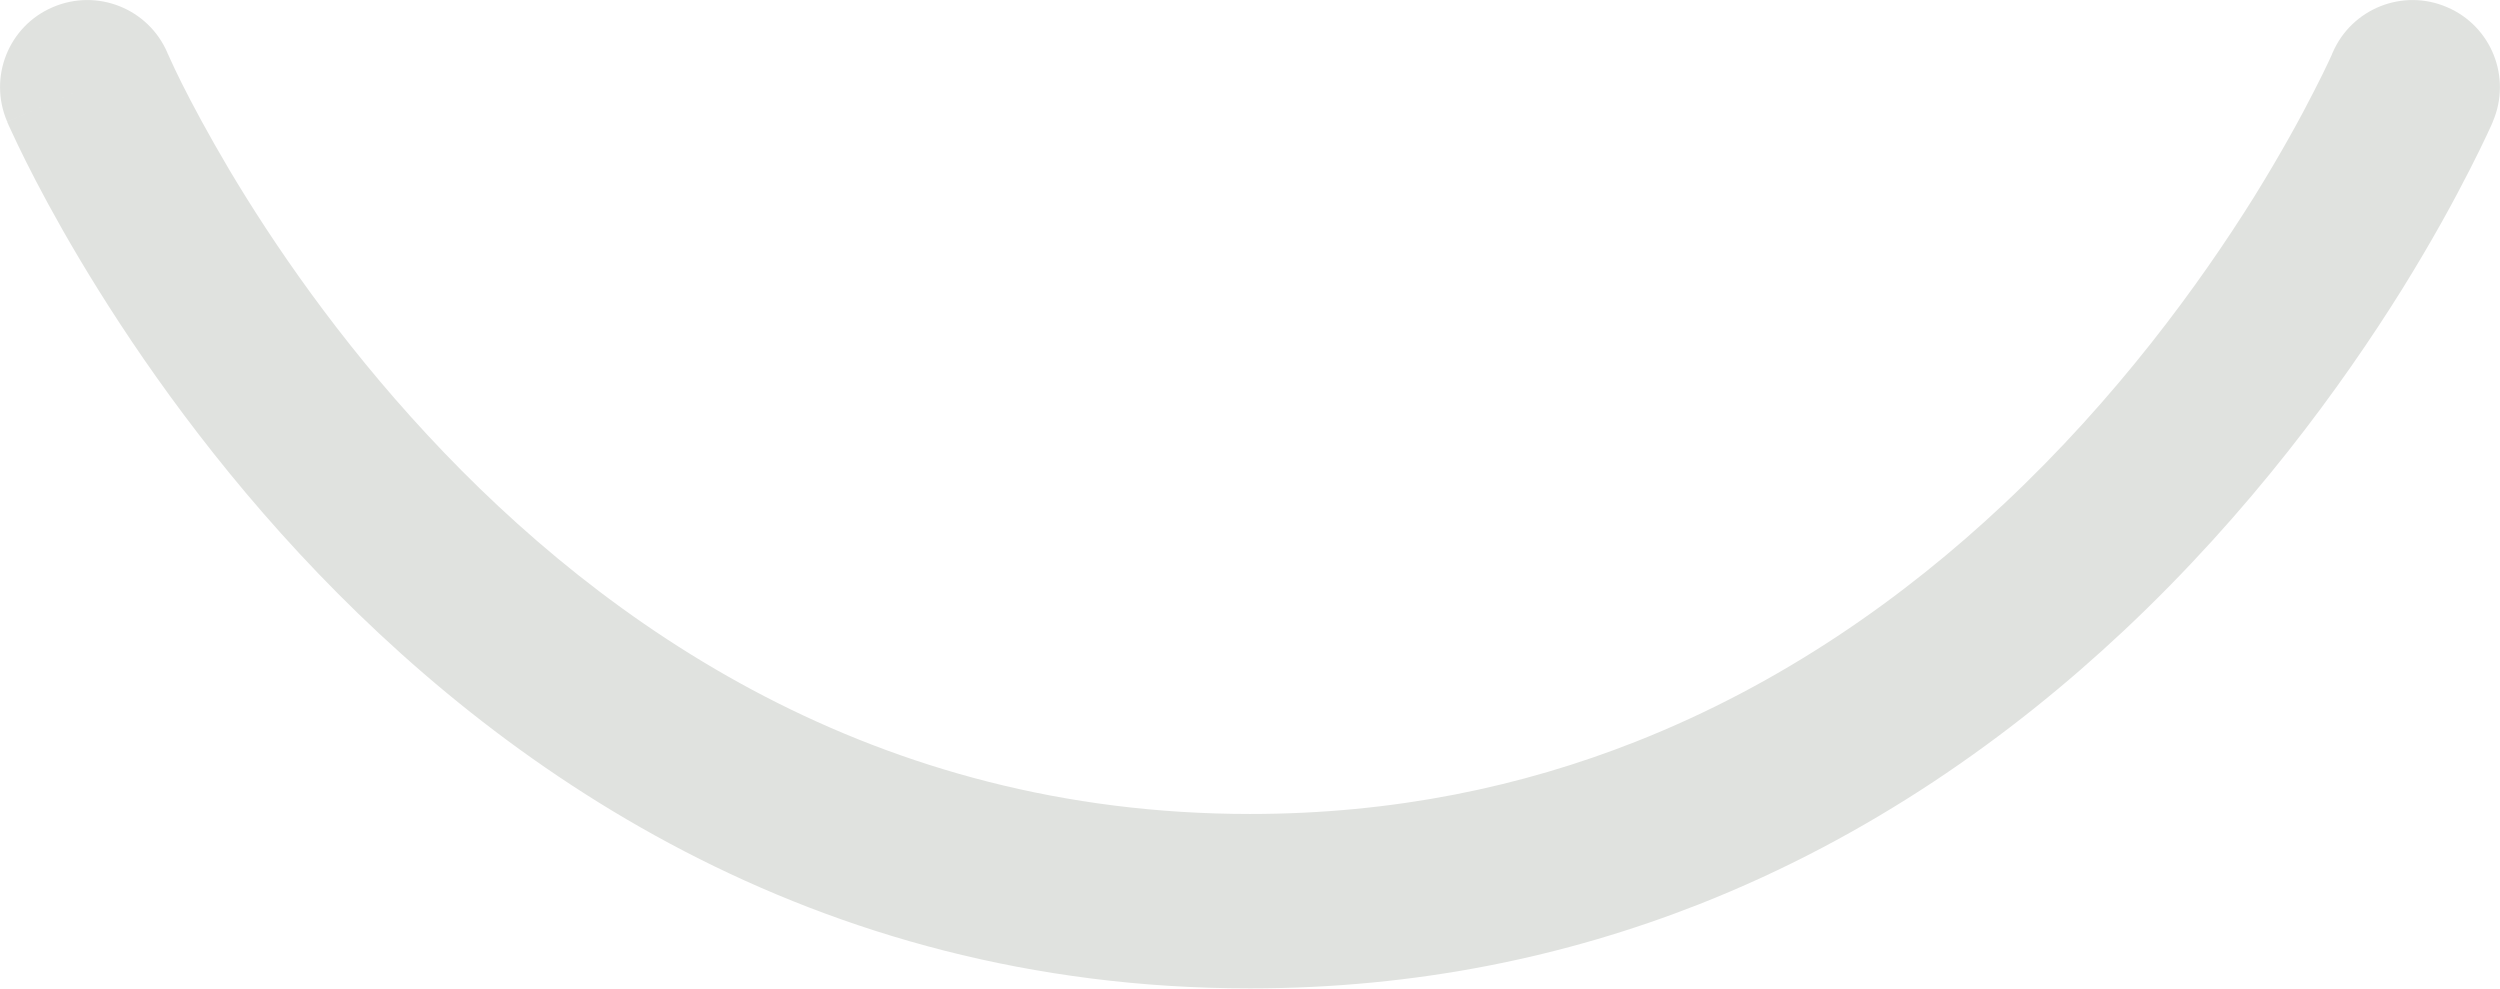
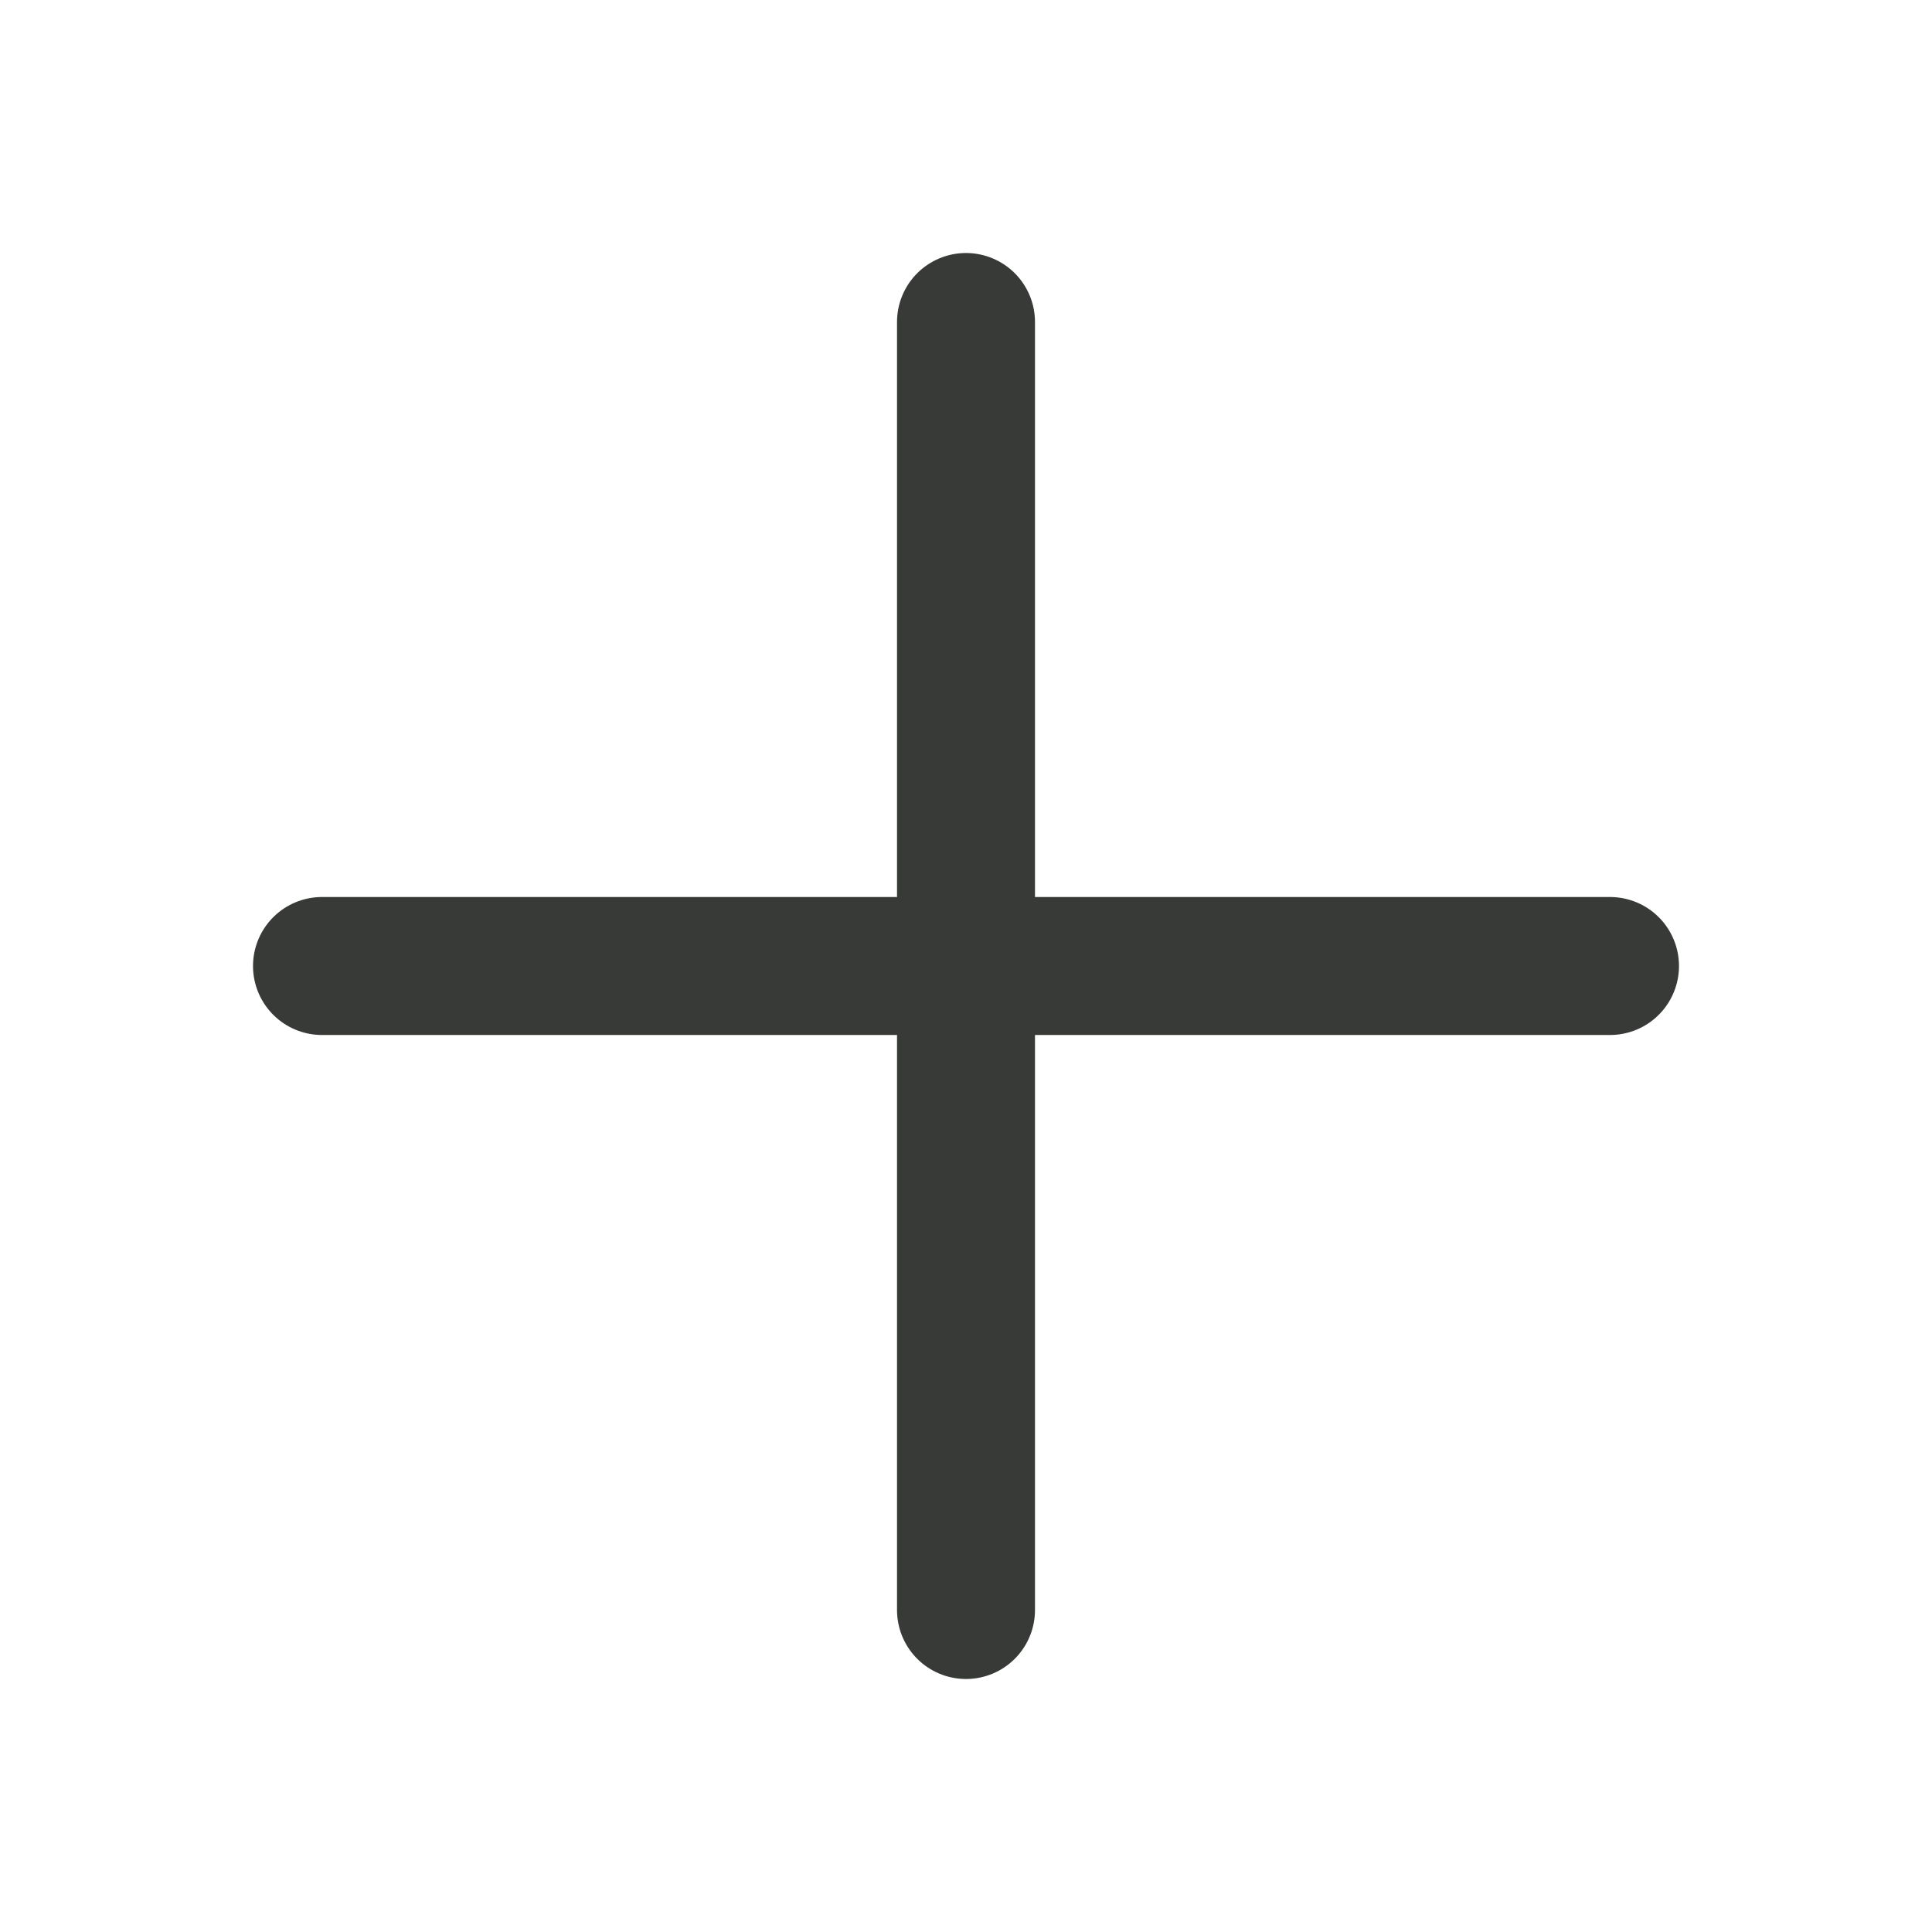
- <svg xmlns="http://www.w3.org/2000/svg" preserveAspectRatio="none" overflow="visible" style="display: block;" width="14.334" height="5.667" viewBox="0 0 14.334 5.667" fill="none">
-   <path id="Vector" d="M0.96 0.303C0.851 0.049 0.557 -0.068 0.303 0.041C0.049 0.149 -0.068 0.443 0.041 0.697L0.5 0.5L0.96 0.303ZM9.558 4.719L9.375 4.254V4.254L9.558 4.719ZM14.293 0.697C14.402 0.443 14.284 0.149 14.03 0.041C13.777 -0.068 13.483 0.049 13.374 0.303L13.834 0.5L14.293 0.697ZM11.834 3.253L11.491 2.888V2.888L11.834 3.253ZM7.167 5.167V4.667C5.018 4.667 3.474 3.597 2.45 2.493C1.938 1.942 1.562 1.389 1.315 0.974C1.192 0.766 1.101 0.595 1.042 0.477C1.013 0.418 0.991 0.373 0.978 0.343C0.971 0.328 0.966 0.317 0.963 0.31C0.961 0.307 0.96 0.305 0.96 0.303C0.96 0.303 0.959 0.303 0.959 0.302C0.959 0.302 0.959 0.303 0.959 0.303C0.959 0.303 0.96 0.303 0.96 0.303C0.96 0.303 0.96 0.303 0.5 0.5C0.041 0.697 0.041 0.697 0.041 0.698C0.041 0.698 0.041 0.698 0.041 0.698C0.041 0.698 0.041 0.699 0.042 0.699C0.042 0.701 0.043 0.702 0.043 0.704C0.045 0.707 0.047 0.711 0.049 0.717C0.054 0.728 0.061 0.743 0.07 0.762C0.088 0.801 0.114 0.856 0.148 0.924C0.217 1.062 0.319 1.255 0.456 1.485C0.73 1.945 1.146 2.559 1.717 3.174C2.859 4.404 4.649 5.667 7.167 5.667V5.167ZM9.558 4.719L9.375 4.254C8.728 4.509 7.995 4.667 7.167 4.667V5.167V5.667C8.126 5.667 8.983 5.483 9.741 5.185L9.558 4.719ZM13.834 0.5C13.374 0.303 13.374 0.303 13.374 0.303C13.374 0.303 13.374 0.303 13.374 0.303C13.374 0.303 13.374 0.303 13.374 0.303C13.374 0.302 13.374 0.302 13.374 0.303C13.374 0.303 13.374 0.303 13.373 0.304C13.373 0.306 13.371 0.309 13.37 0.313C13.366 0.322 13.359 0.336 13.351 0.354C13.333 0.392 13.306 0.449 13.268 0.522C13.194 0.668 13.079 0.879 12.924 1.129C12.611 1.63 12.138 2.281 11.491 2.888L11.834 3.253L12.176 3.617C12.902 2.936 13.428 2.211 13.773 1.658C13.945 1.381 14.073 1.145 14.159 0.976C14.202 0.892 14.235 0.824 14.257 0.777C14.268 0.753 14.277 0.734 14.283 0.721C14.286 0.714 14.288 0.709 14.29 0.705C14.291 0.703 14.291 0.701 14.292 0.7C14.292 0.699 14.292 0.699 14.293 0.698C14.293 0.698 14.293 0.698 14.293 0.698C14.293 0.697 14.293 0.697 14.293 0.697C14.293 0.697 14.293 0.697 13.834 0.5ZM11.834 3.253L11.491 2.888C10.919 3.426 10.216 3.923 9.375 4.254L9.558 4.719L9.741 5.185C10.724 4.798 11.531 4.222 12.176 3.617L11.834 3.253Z" fill="#E0E2DF" />
+ <svg xmlns="http://www.w3.org/2000/svg" overflow="visible" width="24" height="24" viewBox="0 0 24 24" fill="none">
+   <g id="Icon">
+     <path id="Vector" d="M20 12L12 12M12 12L4 12M12 12L12 4M12 12L12 20" stroke="#373A36" stroke-width="1.714" stroke-linecap="round" />
+   </g>
</svg>
